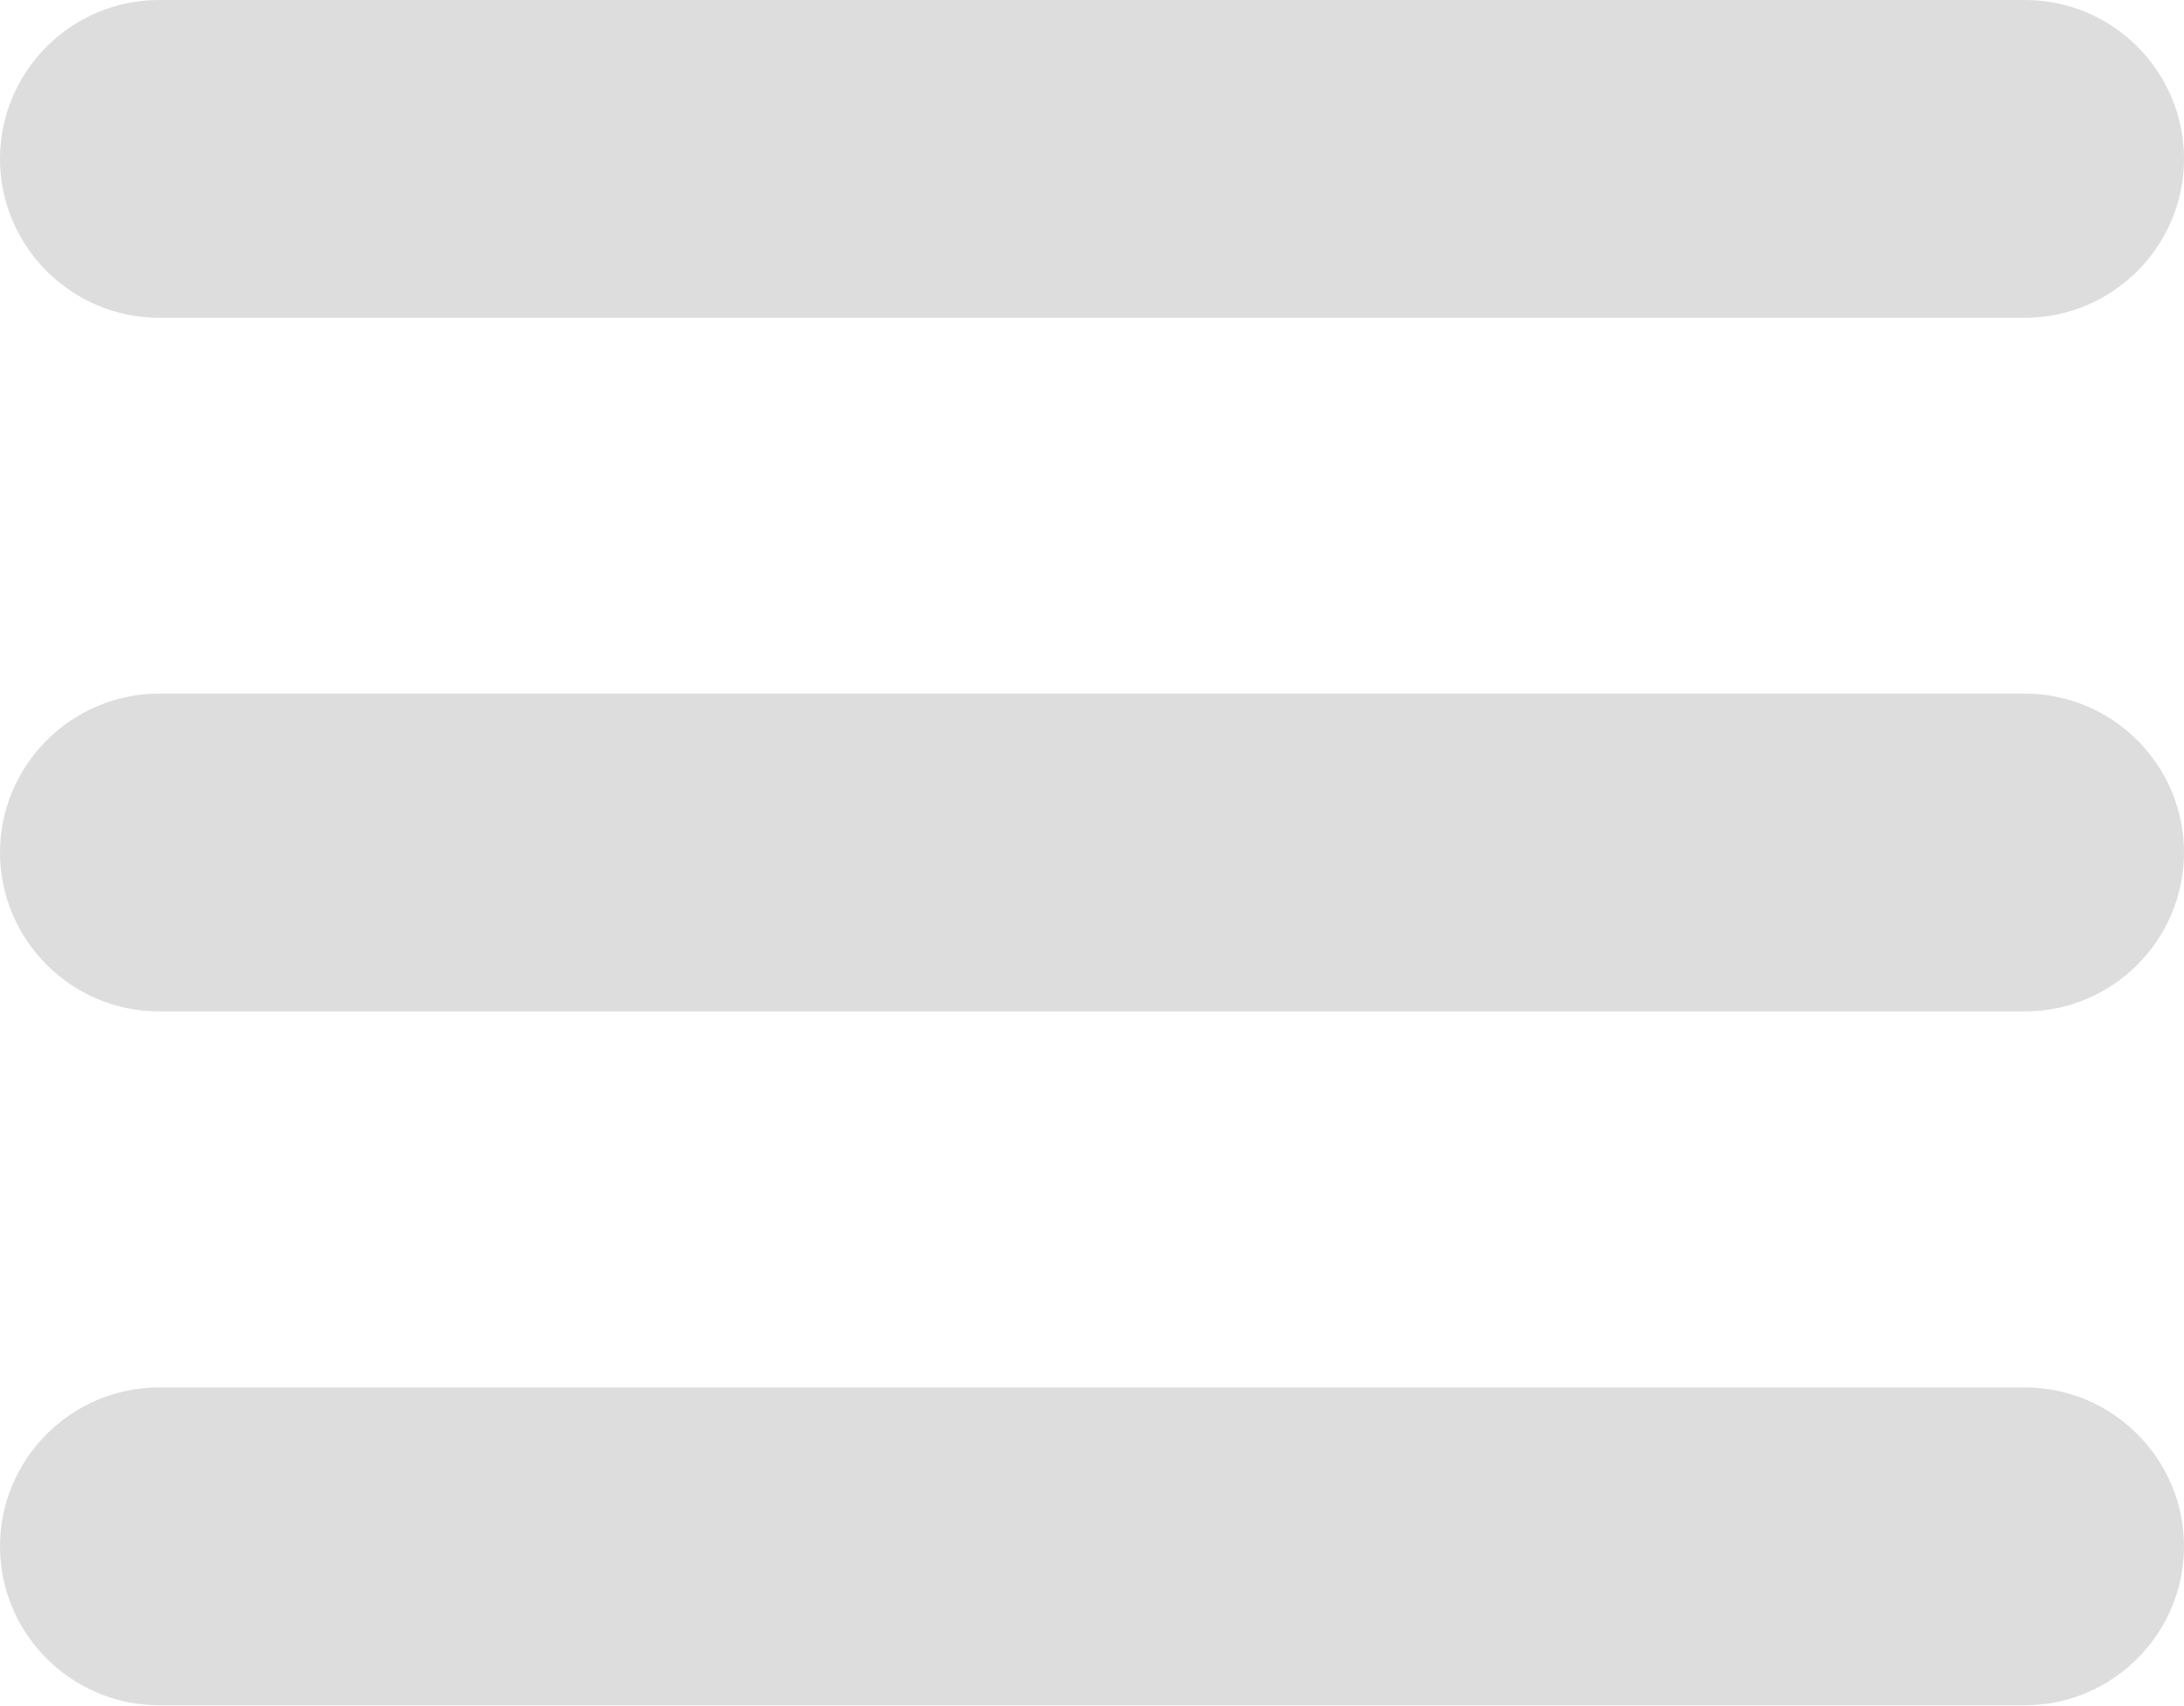
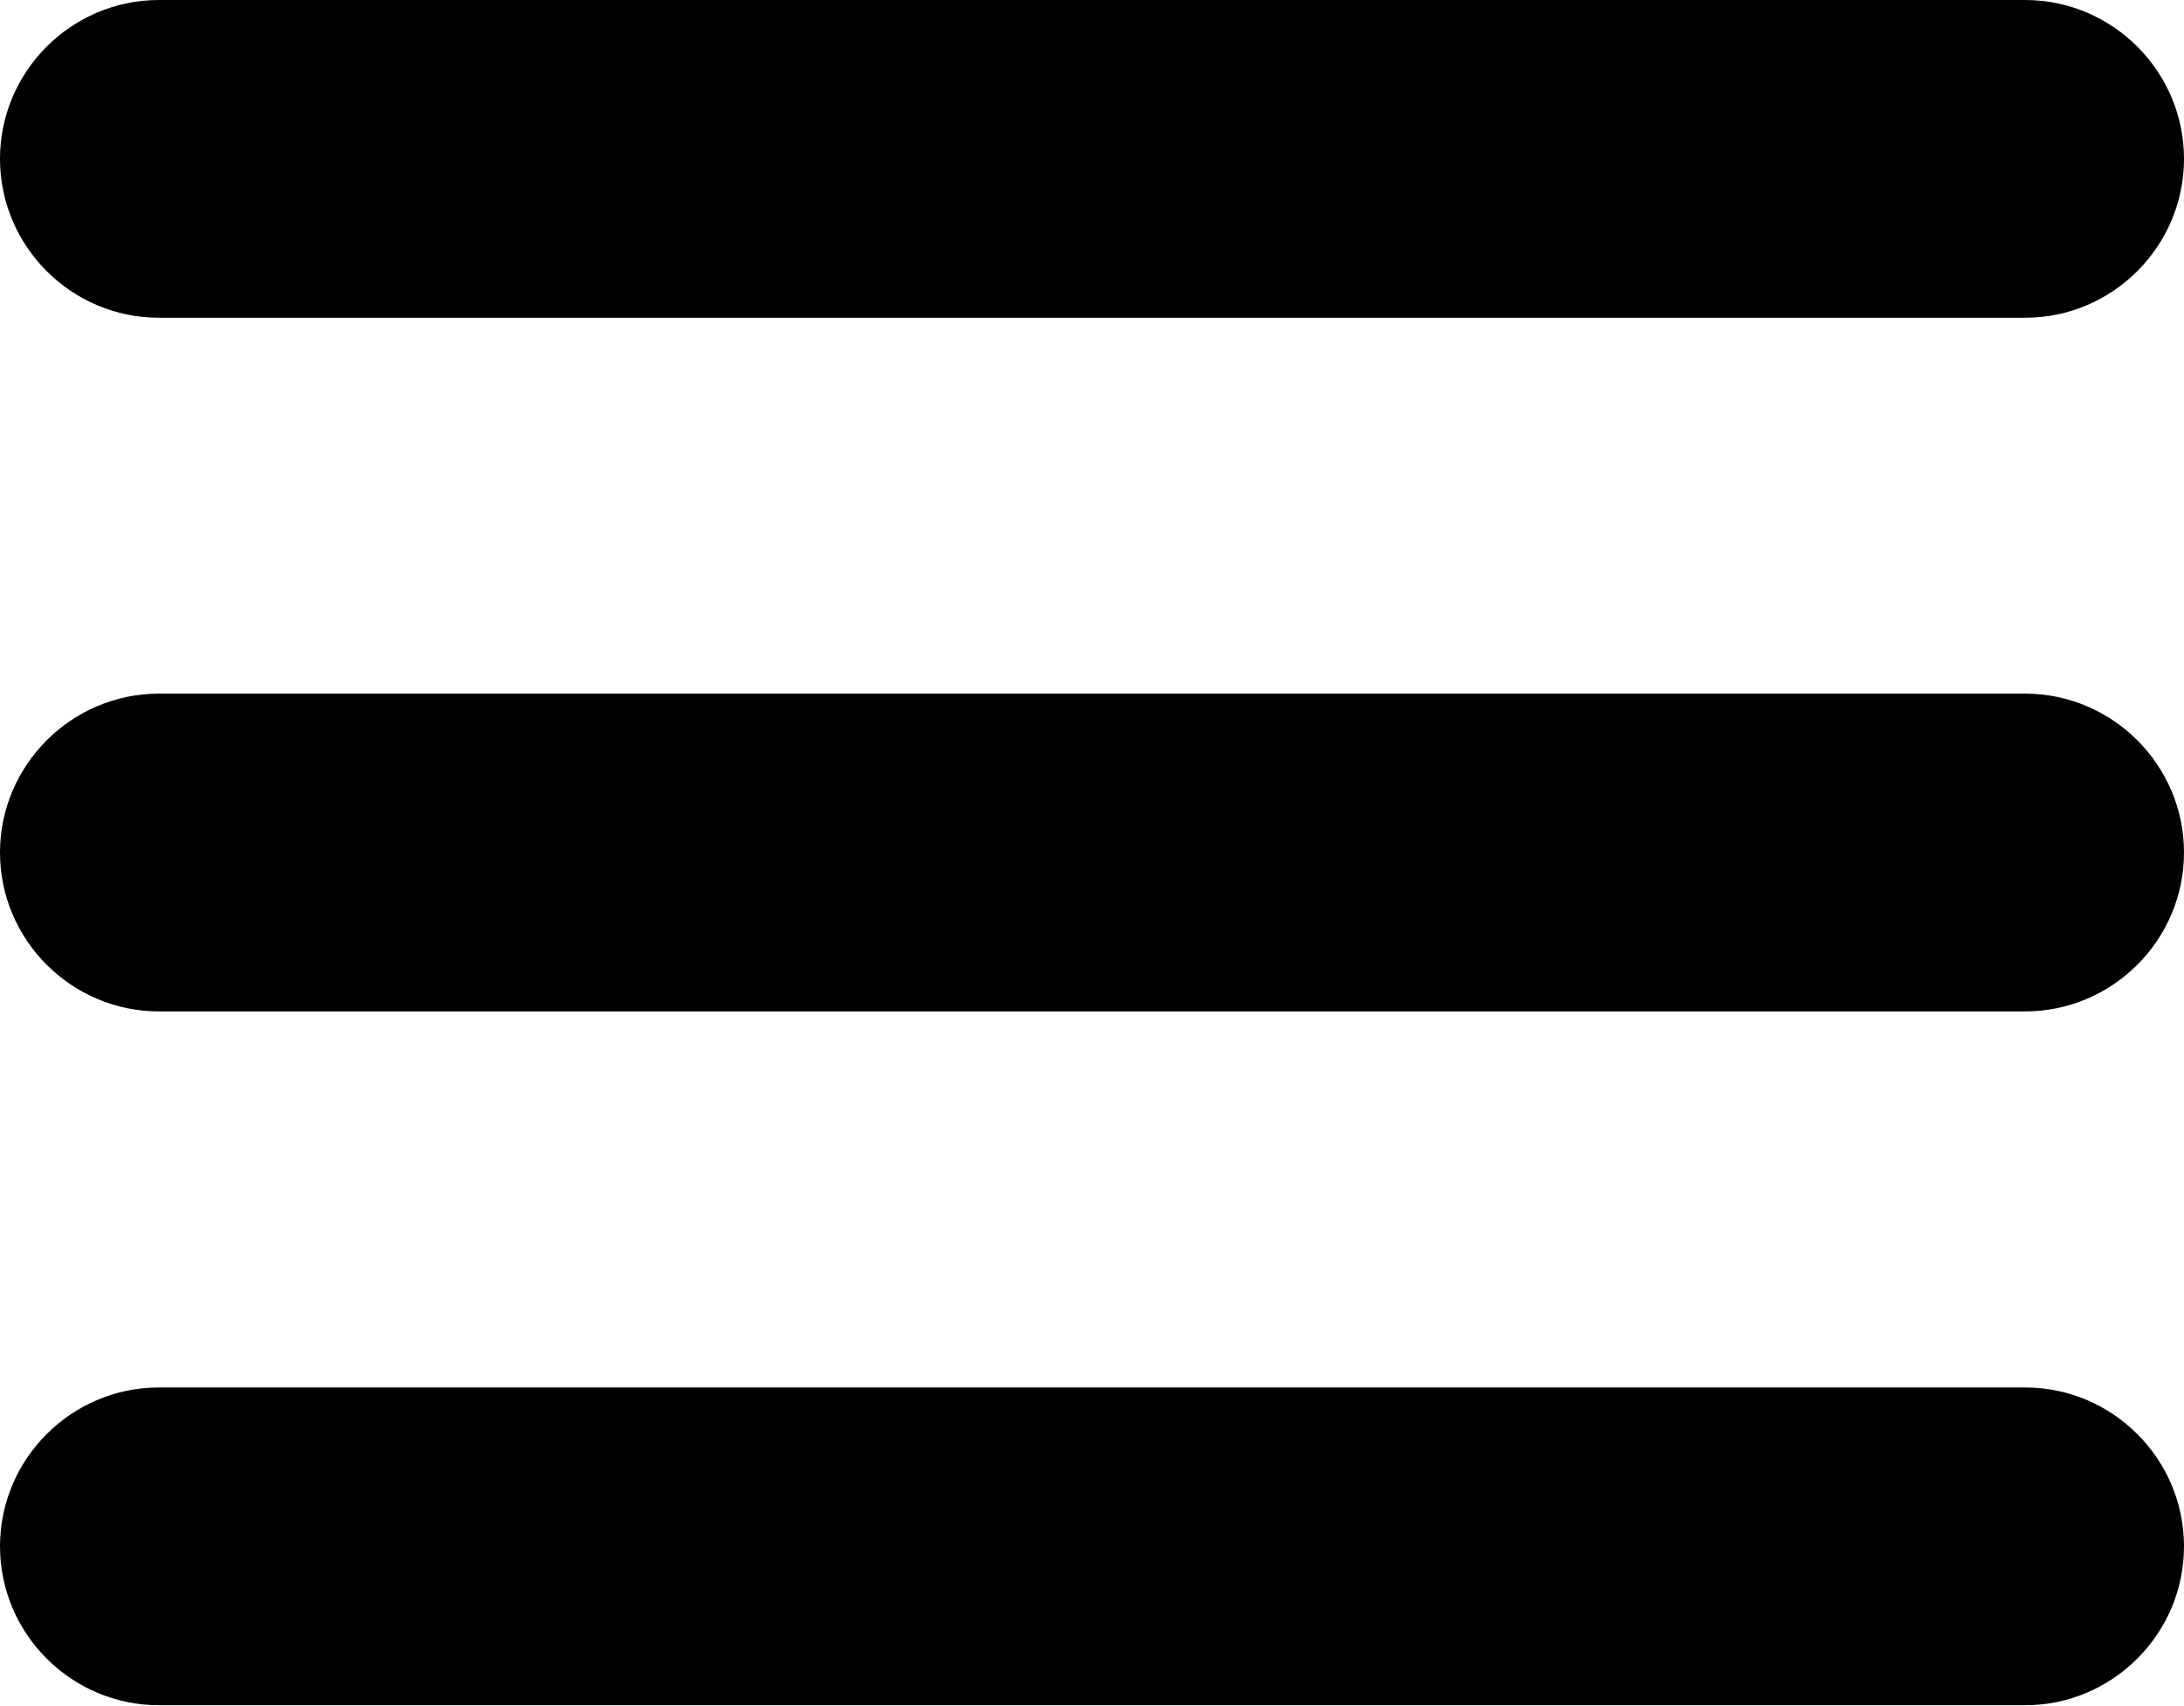
<svg xmlns="http://www.w3.org/2000/svg" version="1.1" id="Layer_1" x="0px" y="0px" viewBox="0 0 122.88 95.95" style="enable-background:new 0 0 122.88 95.95" xml:space="preserve">
  <style type="text/css">.st0{fill-rule:evenodd;clip-rule:evenodd;}</style>
  <g>
-     <path class="st0" d="M8.94,0h105c4.92,0,8.94,4.02,8.94,8.94l0,0c0,4.92-4.02,8.94-8.94,8.94h-105C4.02,17.88,0,13.86,0,8.94l0,0 C0,4.02,4.02,0,8.94,0L8.94,0z M8.94,78.07h105c4.92,0,8.94,4.02,8.94,8.94l0,0c0,4.92-4.02,8.94-8.94,8.94h-105 C4.02,95.95,0,91.93,0,87.01l0,0C0,82.09,4.02,78.07,8.94,78.07L8.94,78.07z M8.94,39.03h105c4.92,0,8.94,4.02,8.94,8.94l0,0 c0,4.92-4.02,8.94-8.94,8.94h-105C4.02,56.91,0,52.89,0,47.97l0,0C0,43.06,4.02,39.03,8.94,39.03L8.94,39.03z" fill="#DDDDDD" />
+     <path class="st0" d="M8.94,0h105c4.92,0,8.94,4.02,8.94,8.94l0,0c0,4.92-4.02,8.94-8.94,8.94h-105C4.02,17.88,0,13.86,0,8.94l0,0 C0,4.02,4.02,0,8.94,0L8.94,0z M8.94,78.07h105c4.92,0,8.94,4.02,8.94,8.94l0,0c0,4.92-4.02,8.94-8.94,8.94h-105 C4.02,95.95,0,91.93,0,87.01l0,0C0,82.09,4.02,78.07,8.94,78.07L8.94,78.07z M8.94,39.03h105c4.92,0,8.94,4.02,8.94,8.94l0,0 c0,4.92-4.02,8.94-8.94,8.94h-105C4.02,56.91,0,52.89,0,47.97l0,0C0,43.06,4.02,39.03,8.94,39.03L8.94,39.03z" />
  </g>
</svg>
